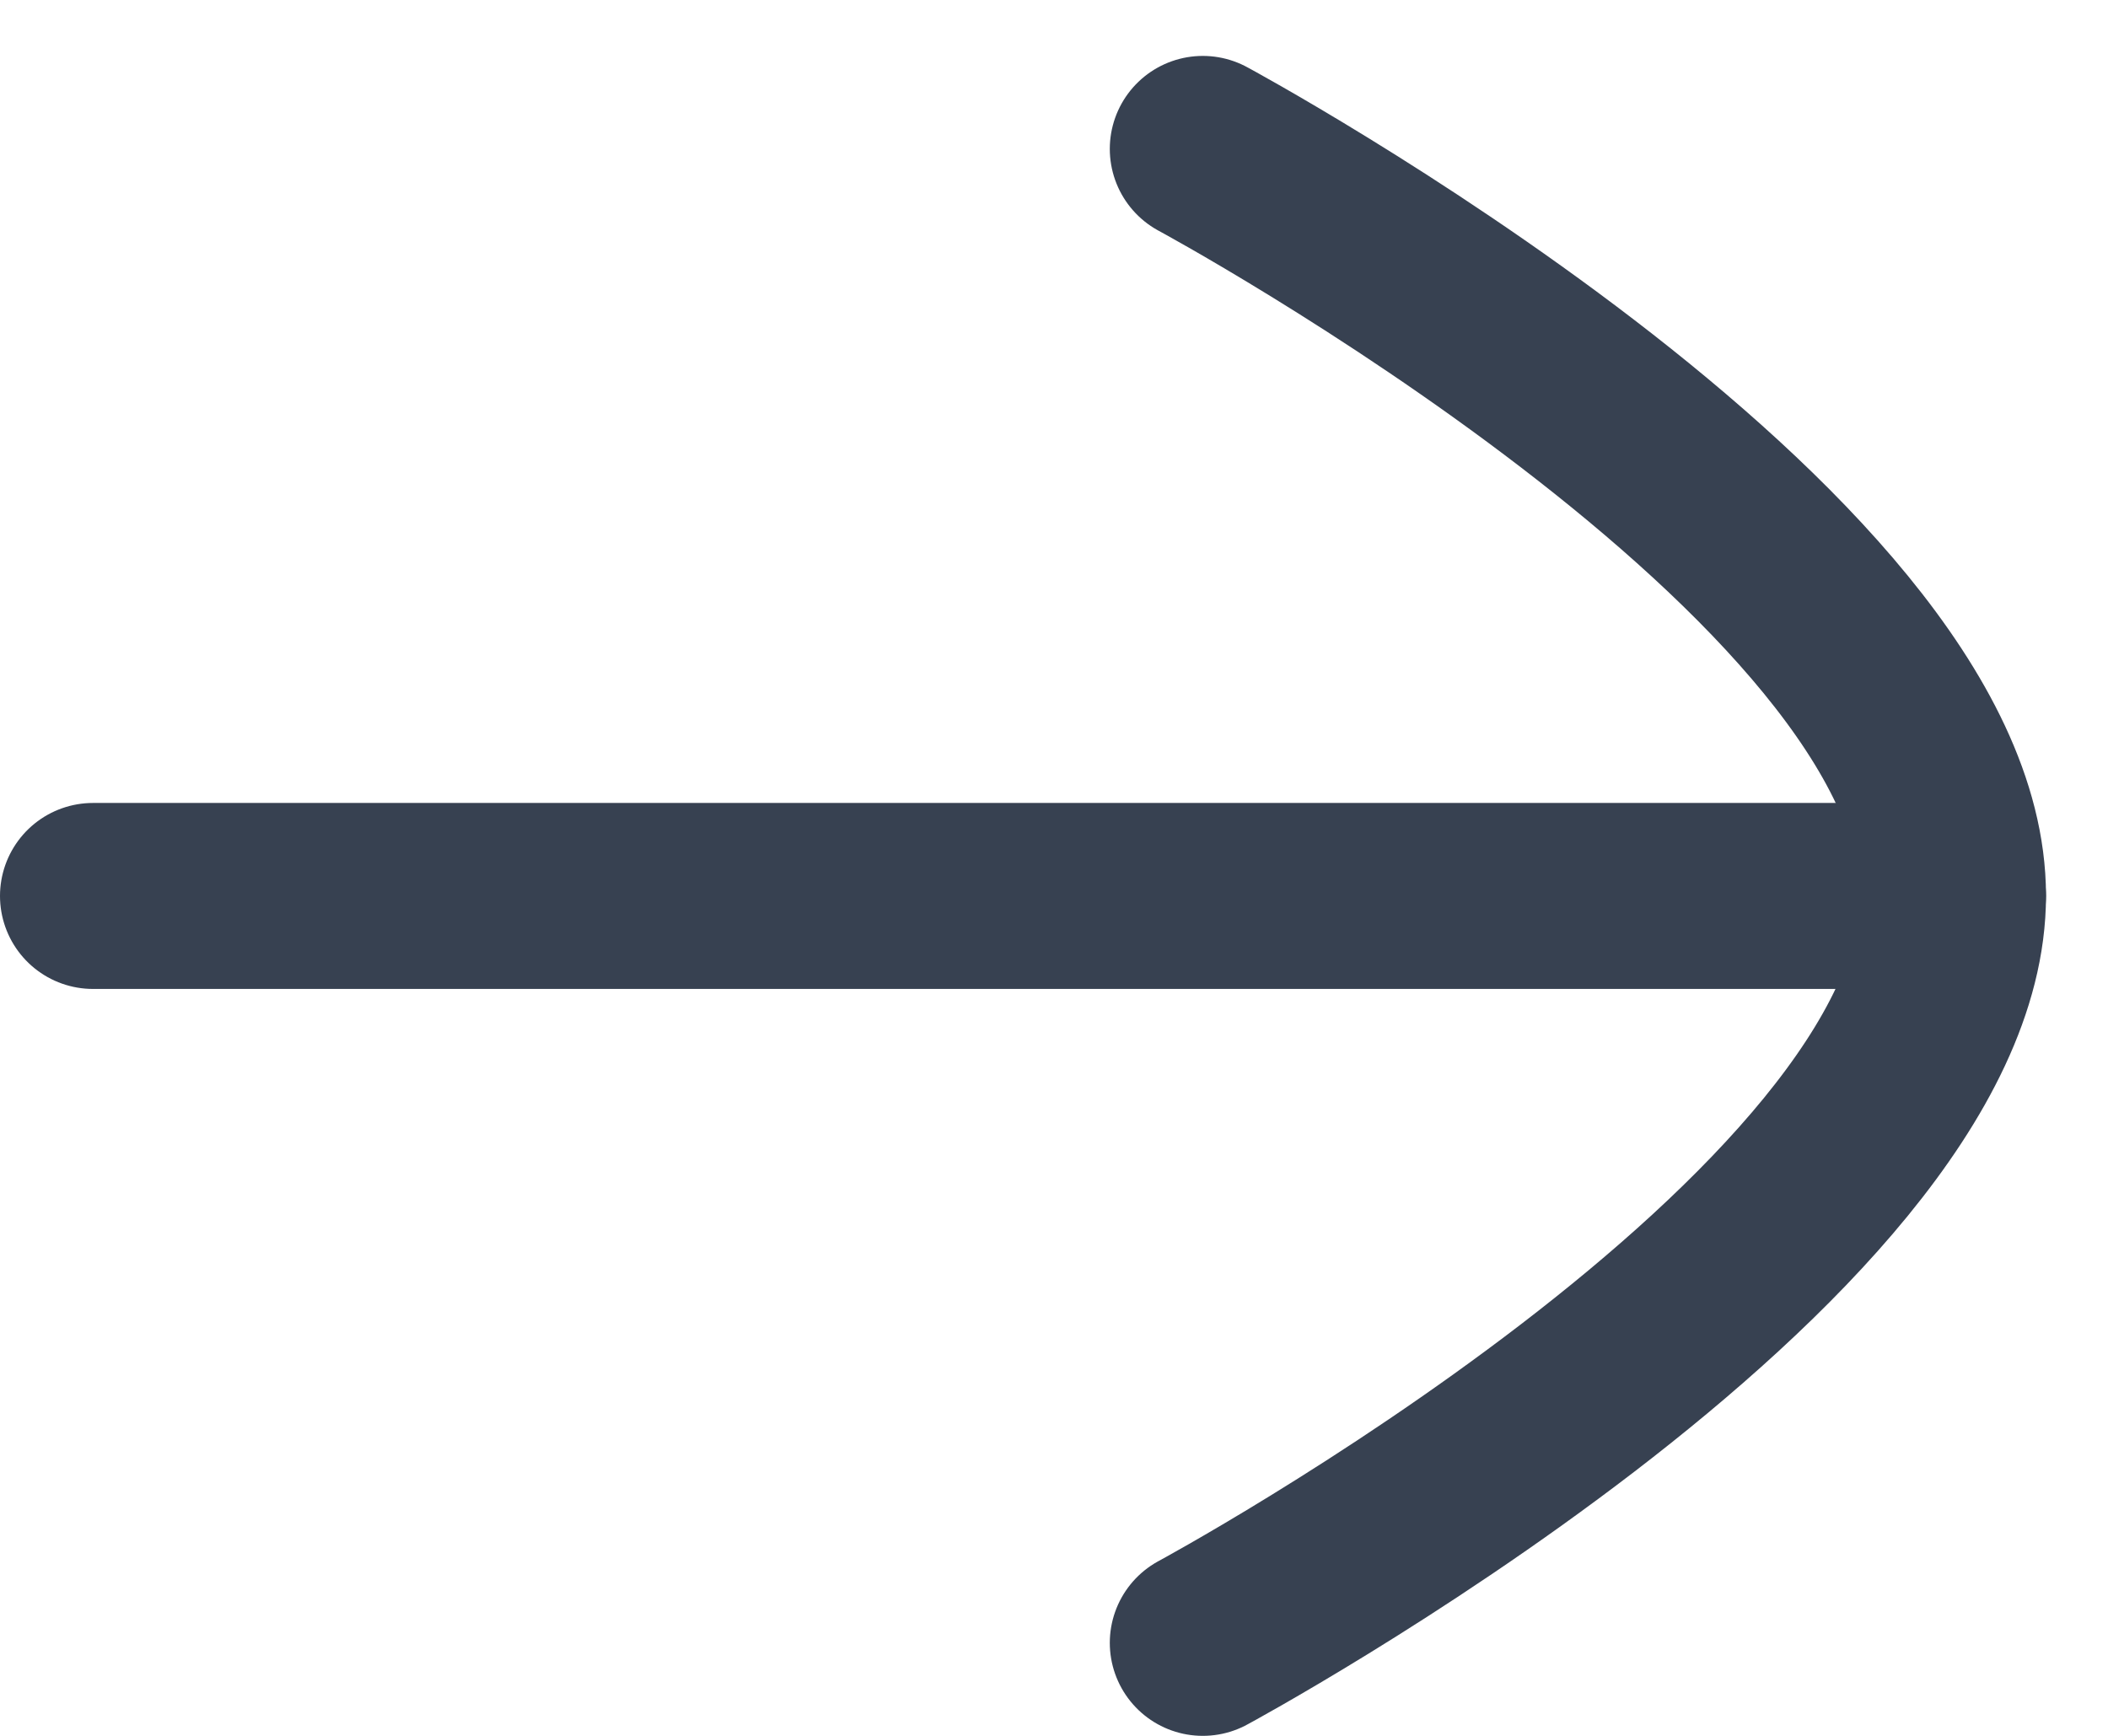
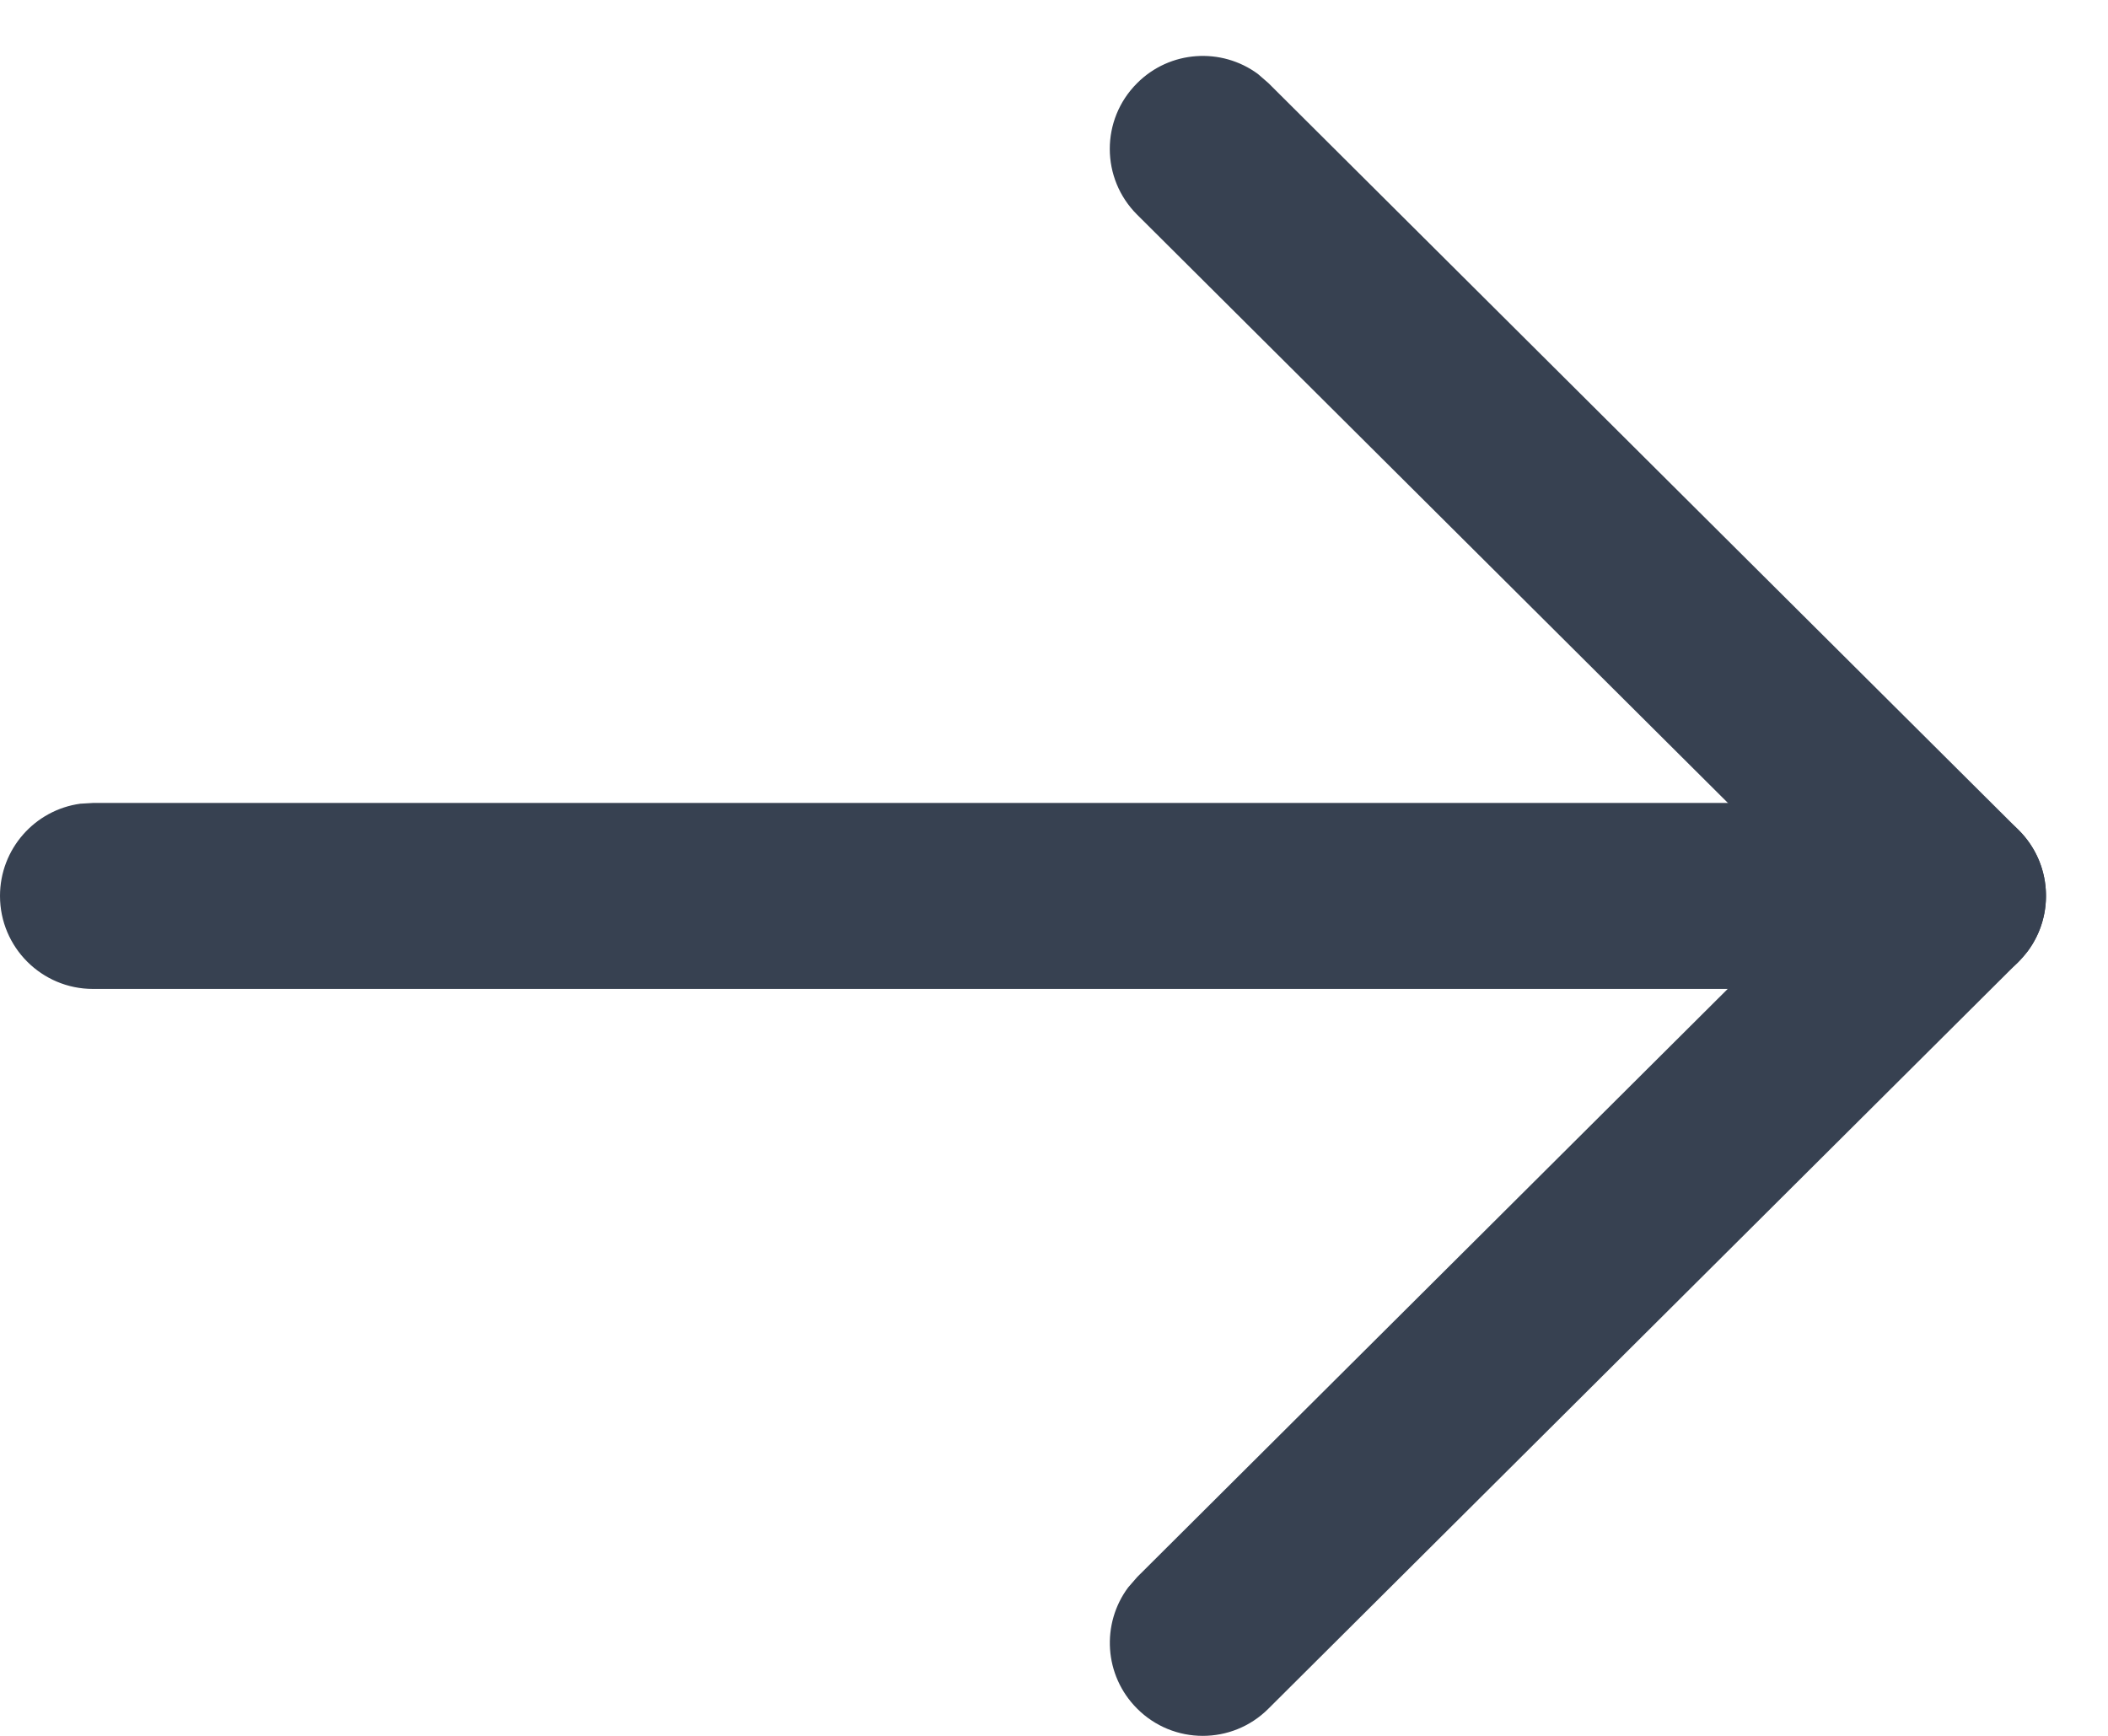
<svg xmlns="http://www.w3.org/2000/svg" width="17" height="14" viewBox="0 0 17 14" fill="none">
-   <path d="M15.75 7.226L0.75 7.226" stroke="#374151" stroke-width="1.5" stroke-linecap="round" stroke-linejoin="round" />
-   <path d="M9.7 1.201C9.7 1.201 15.75 4.462 15.75 7.224C15.75 9.988 9.7 13.25 9.7 13.25" stroke="#374151" stroke-width="1.5" stroke-linecap="round" stroke-linejoin="round" />
+   <path d="M0 7.226C0 6.846 0.282 6.532 0.648 6.482L0.75 6.476L15.75 6.476C16.164 6.476 16.5 6.811 16.5 7.226C16.5 7.605 16.218 7.919 15.852 7.969L15.75 7.976L0.75 7.976C0.336 7.976 0 7.64 0 7.226Z" fill="#374151" />
+   <path d="M9.171 1.732C8.877 1.44 8.876 0.965 9.169 0.672C9.434 0.405 9.851 0.38 10.145 0.597L10.229 0.67L16.279 6.694C16.547 6.96 16.571 7.378 16.352 7.672L16.279 7.756L10.229 13.781C9.936 14.074 9.461 14.073 9.169 13.779C8.903 13.512 8.88 13.096 9.098 12.803L9.171 12.719L14.687 7.225L9.171 1.732Z" fill="#374151" />
</svg>
